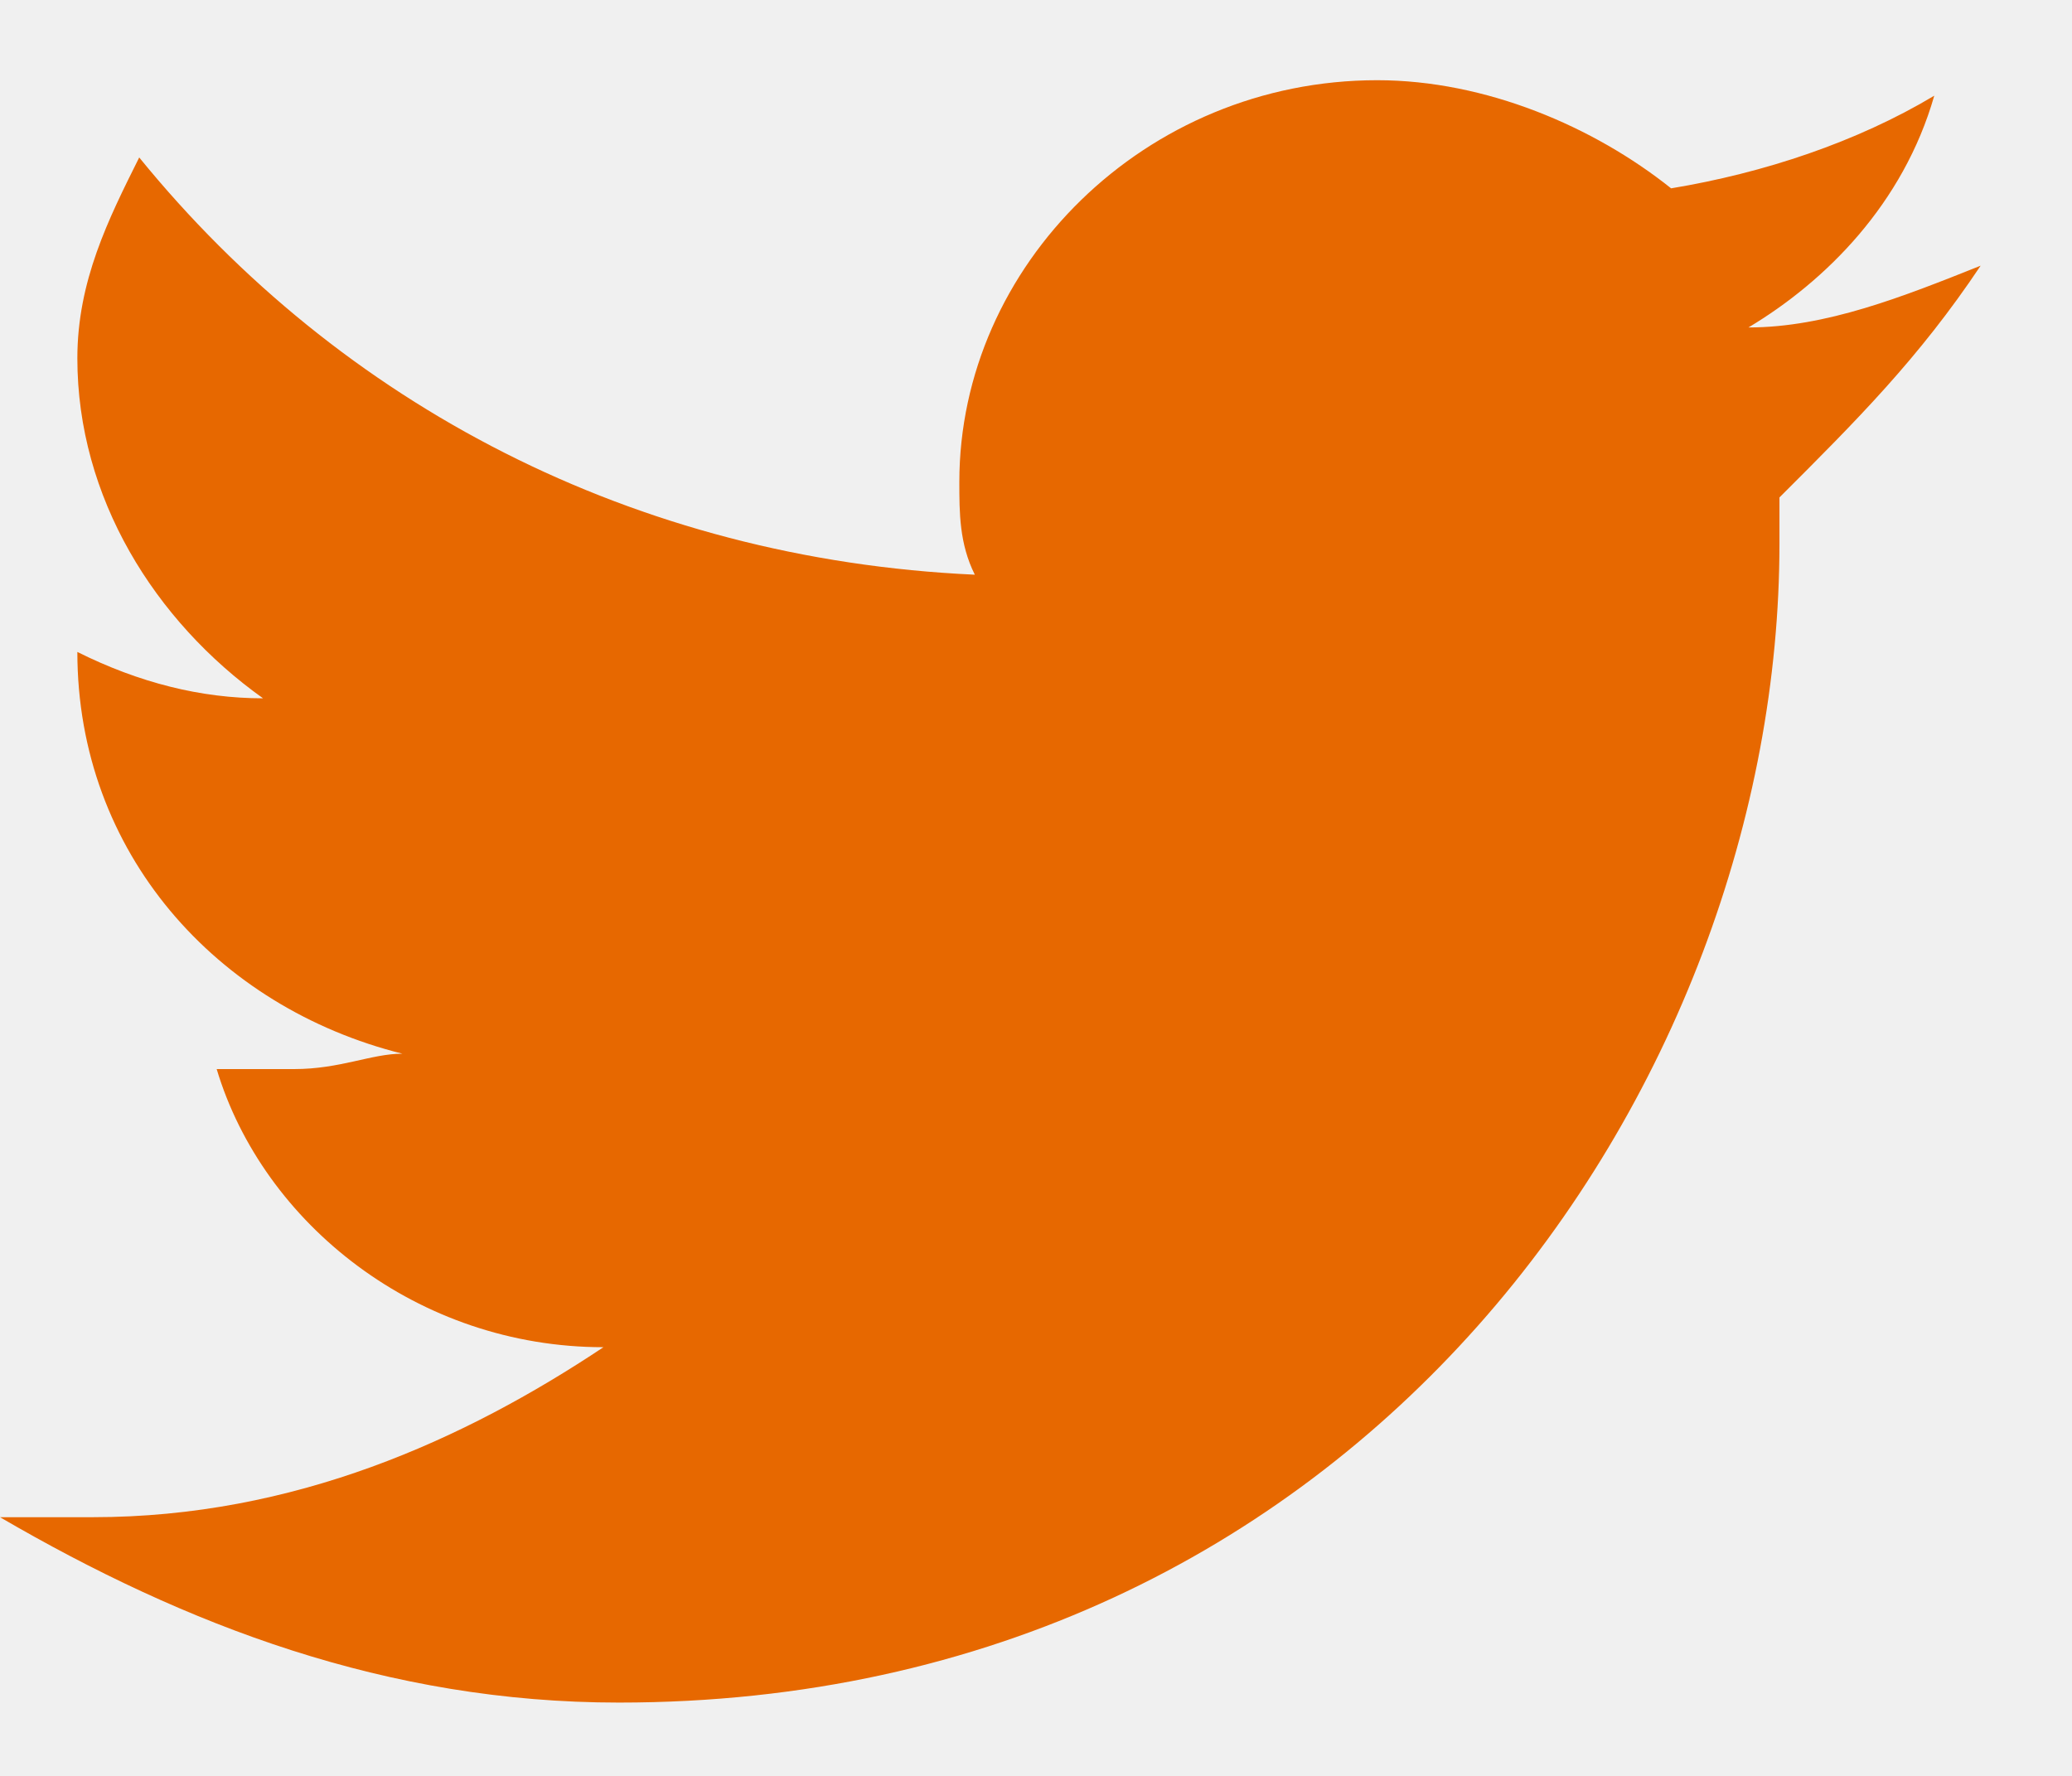
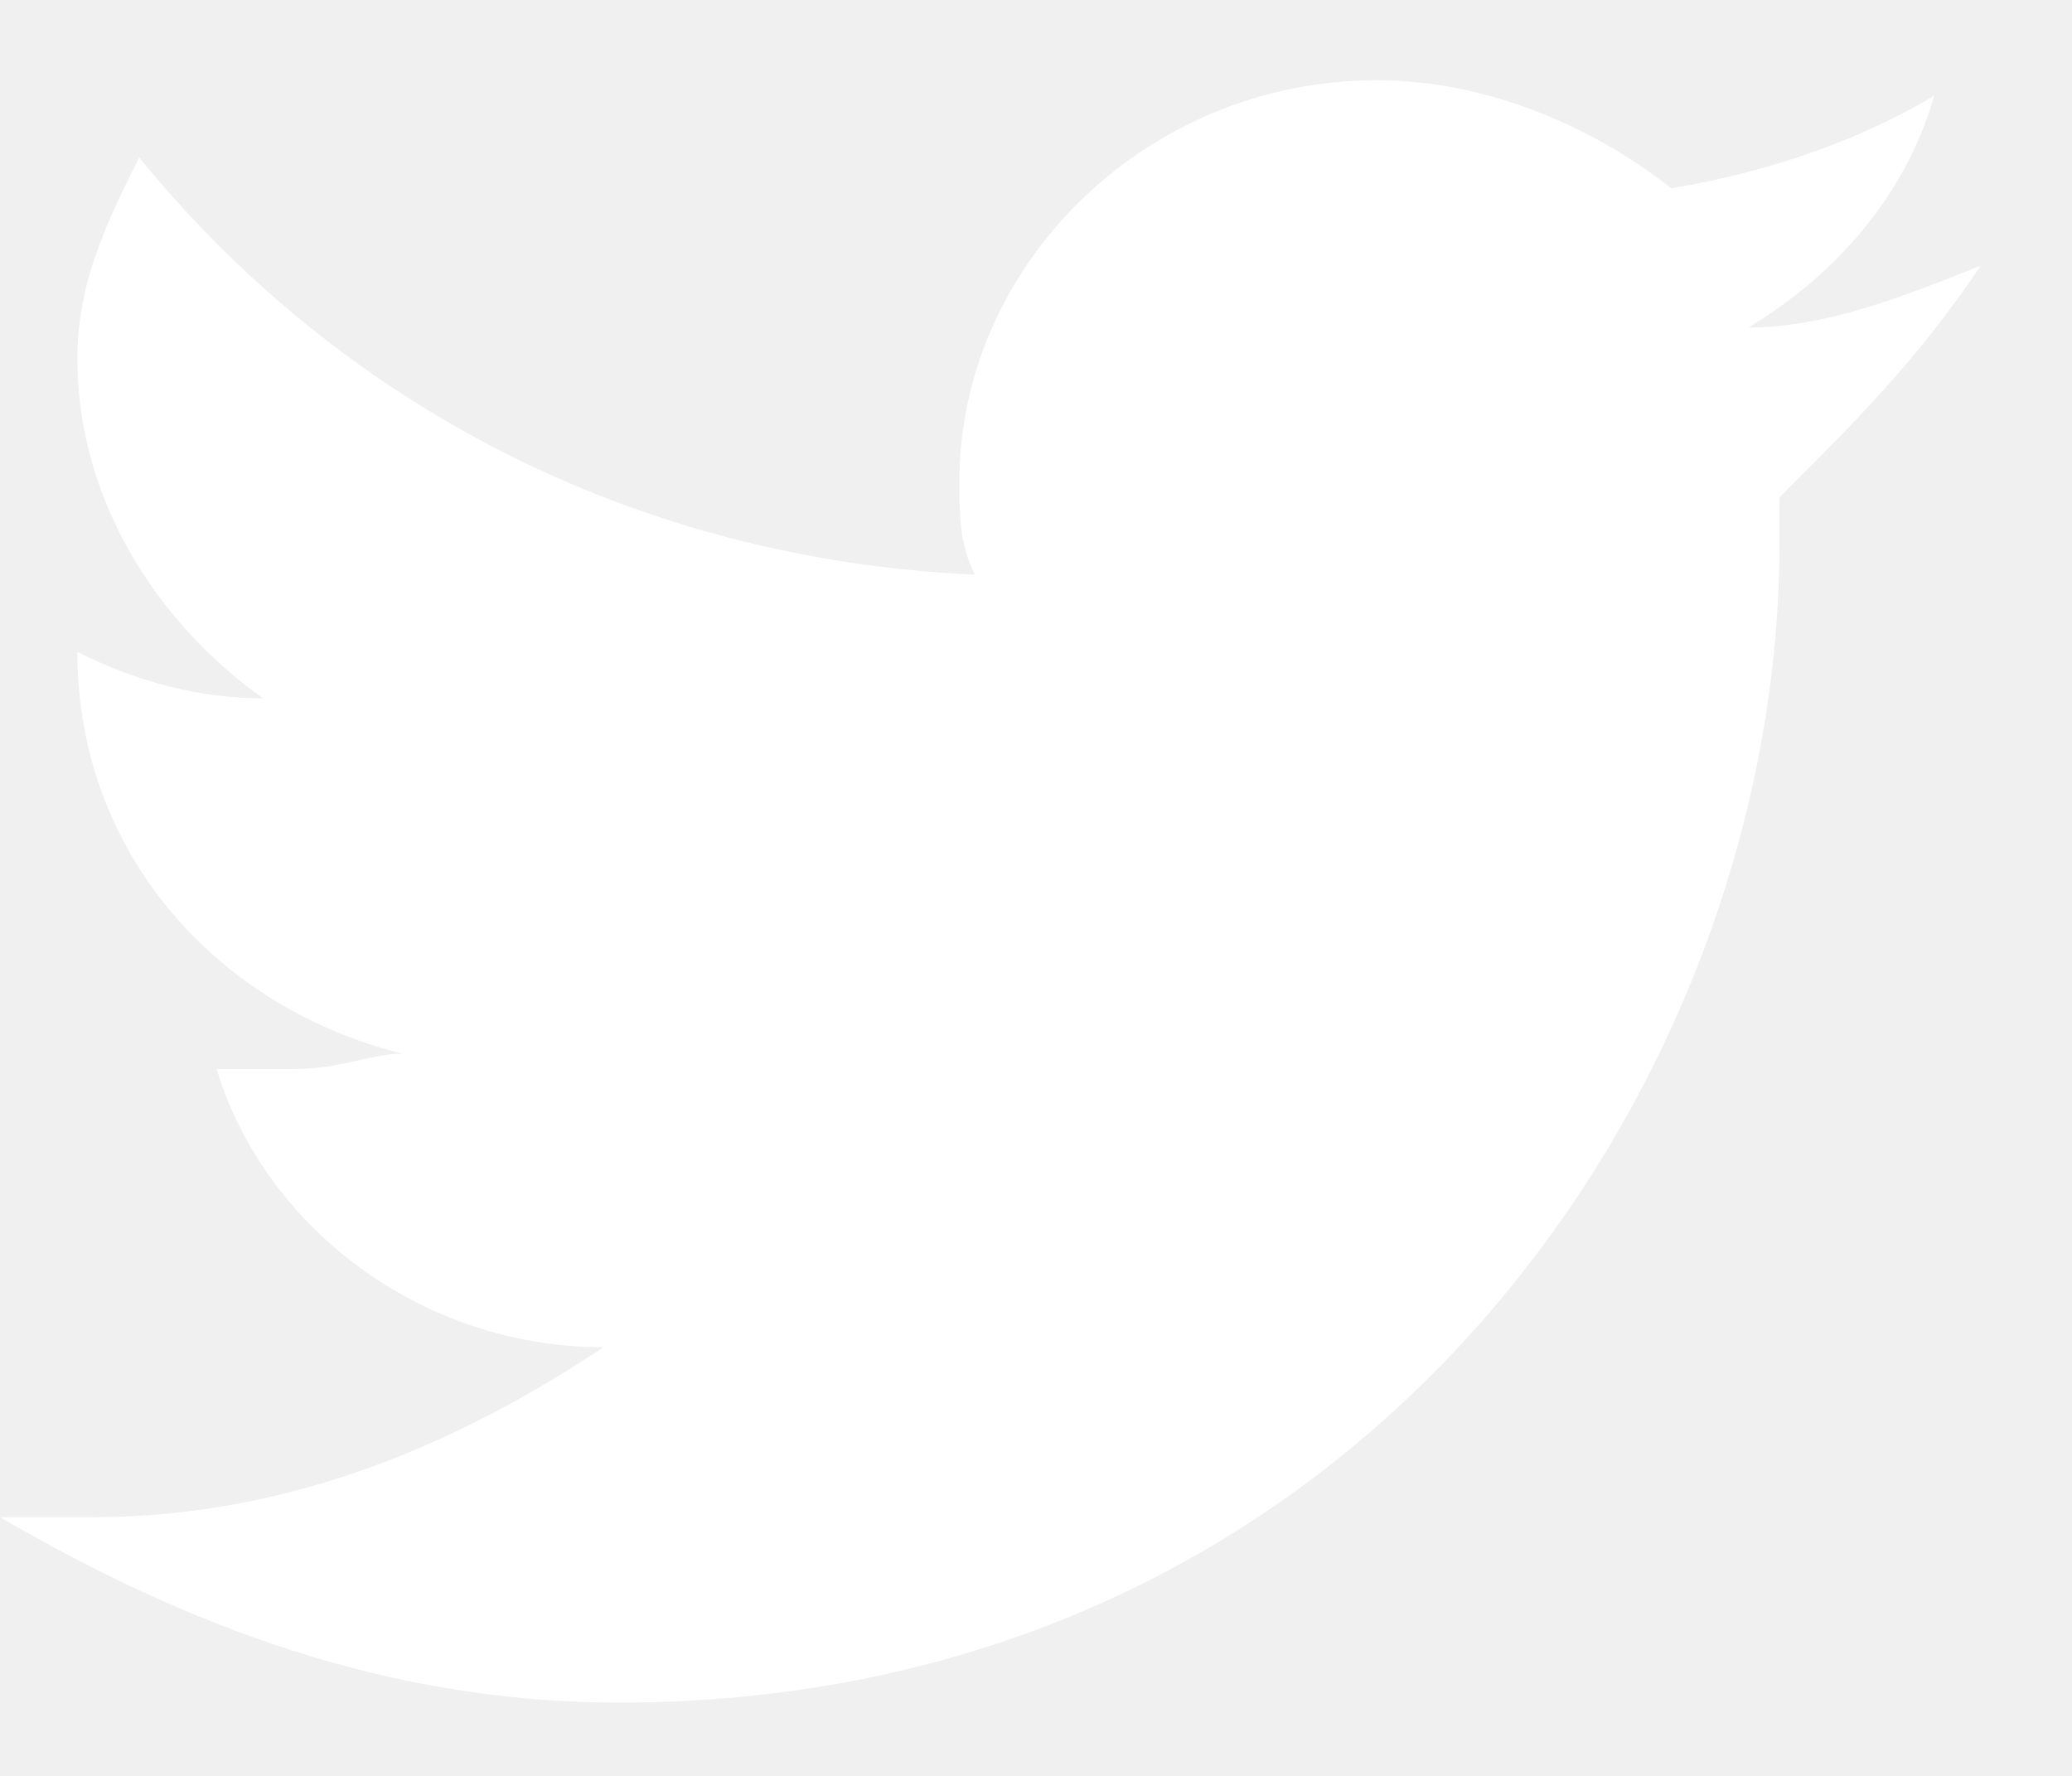
<svg xmlns="http://www.w3.org/2000/svg" width="21" height="18" viewBox="0 0 21 18" fill="none">
-   <path d="M20.074 2.693C19.29 3.006 18.506 3.319 17.721 3.319C18.506 2.849 19.29 2.066 19.604 0.97C18.819 1.44 17.878 1.753 16.937 1.909C16.153 1.283 15.056 0.813 13.958 0.813C11.605 0.813 9.723 2.693 9.723 4.885C9.723 5.198 9.723 5.511 9.88 5.825C6.43 5.668 3.45 4.102 1.411 1.596C1.098 2.223 0.784 2.849 0.784 3.632C0.784 5.042 1.568 6.295 2.666 7.078C2.039 7.078 1.411 6.921 0.784 6.608C0.784 8.644 2.196 10.21 4.078 10.68C3.764 10.68 3.45 10.836 2.98 10.836C2.666 10.836 2.509 10.836 2.196 10.836C2.666 12.402 4.234 13.655 6.116 13.655C4.705 14.595 2.98 15.378 0.941 15.378C0.627 15.378 0.314 15.378 0 15.378C1.882 16.474 3.921 17.257 6.273 17.257C13.801 17.257 18.035 10.993 18.035 5.511V5.042C18.819 4.259 19.447 3.632 20.074 2.693Z" fill="#E76800" />
+   <path d="M20.074 2.693C19.29 3.006 18.506 3.319 17.721 3.319C18.506 2.849 19.29 2.066 19.604 0.97C18.819 1.44 17.878 1.753 16.937 1.909C16.153 1.283 15.056 0.813 13.958 0.813C11.605 0.813 9.723 2.693 9.723 4.885C9.723 5.198 9.723 5.511 9.88 5.825C6.43 5.668 3.45 4.102 1.411 1.596C1.098 2.223 0.784 2.849 0.784 3.632C0.784 5.042 1.568 6.295 2.666 7.078C2.039 7.078 1.411 6.921 0.784 6.608C0.784 8.644 2.196 10.21 4.078 10.68C3.764 10.68 3.45 10.836 2.98 10.836C2.666 10.836 2.509 10.836 2.196 10.836C2.666 12.402 4.234 13.655 6.116 13.655C4.705 14.595 2.98 15.378 0.941 15.378C0.627 15.378 0.314 15.378 0 15.378C1.882 16.474 3.921 17.257 6.273 17.257C13.801 17.257 18.035 10.993 18.035 5.511V5.042C18.819 4.259 19.447 3.632 20.074 2.693Z" fill="#ffffff" />
</svg>
